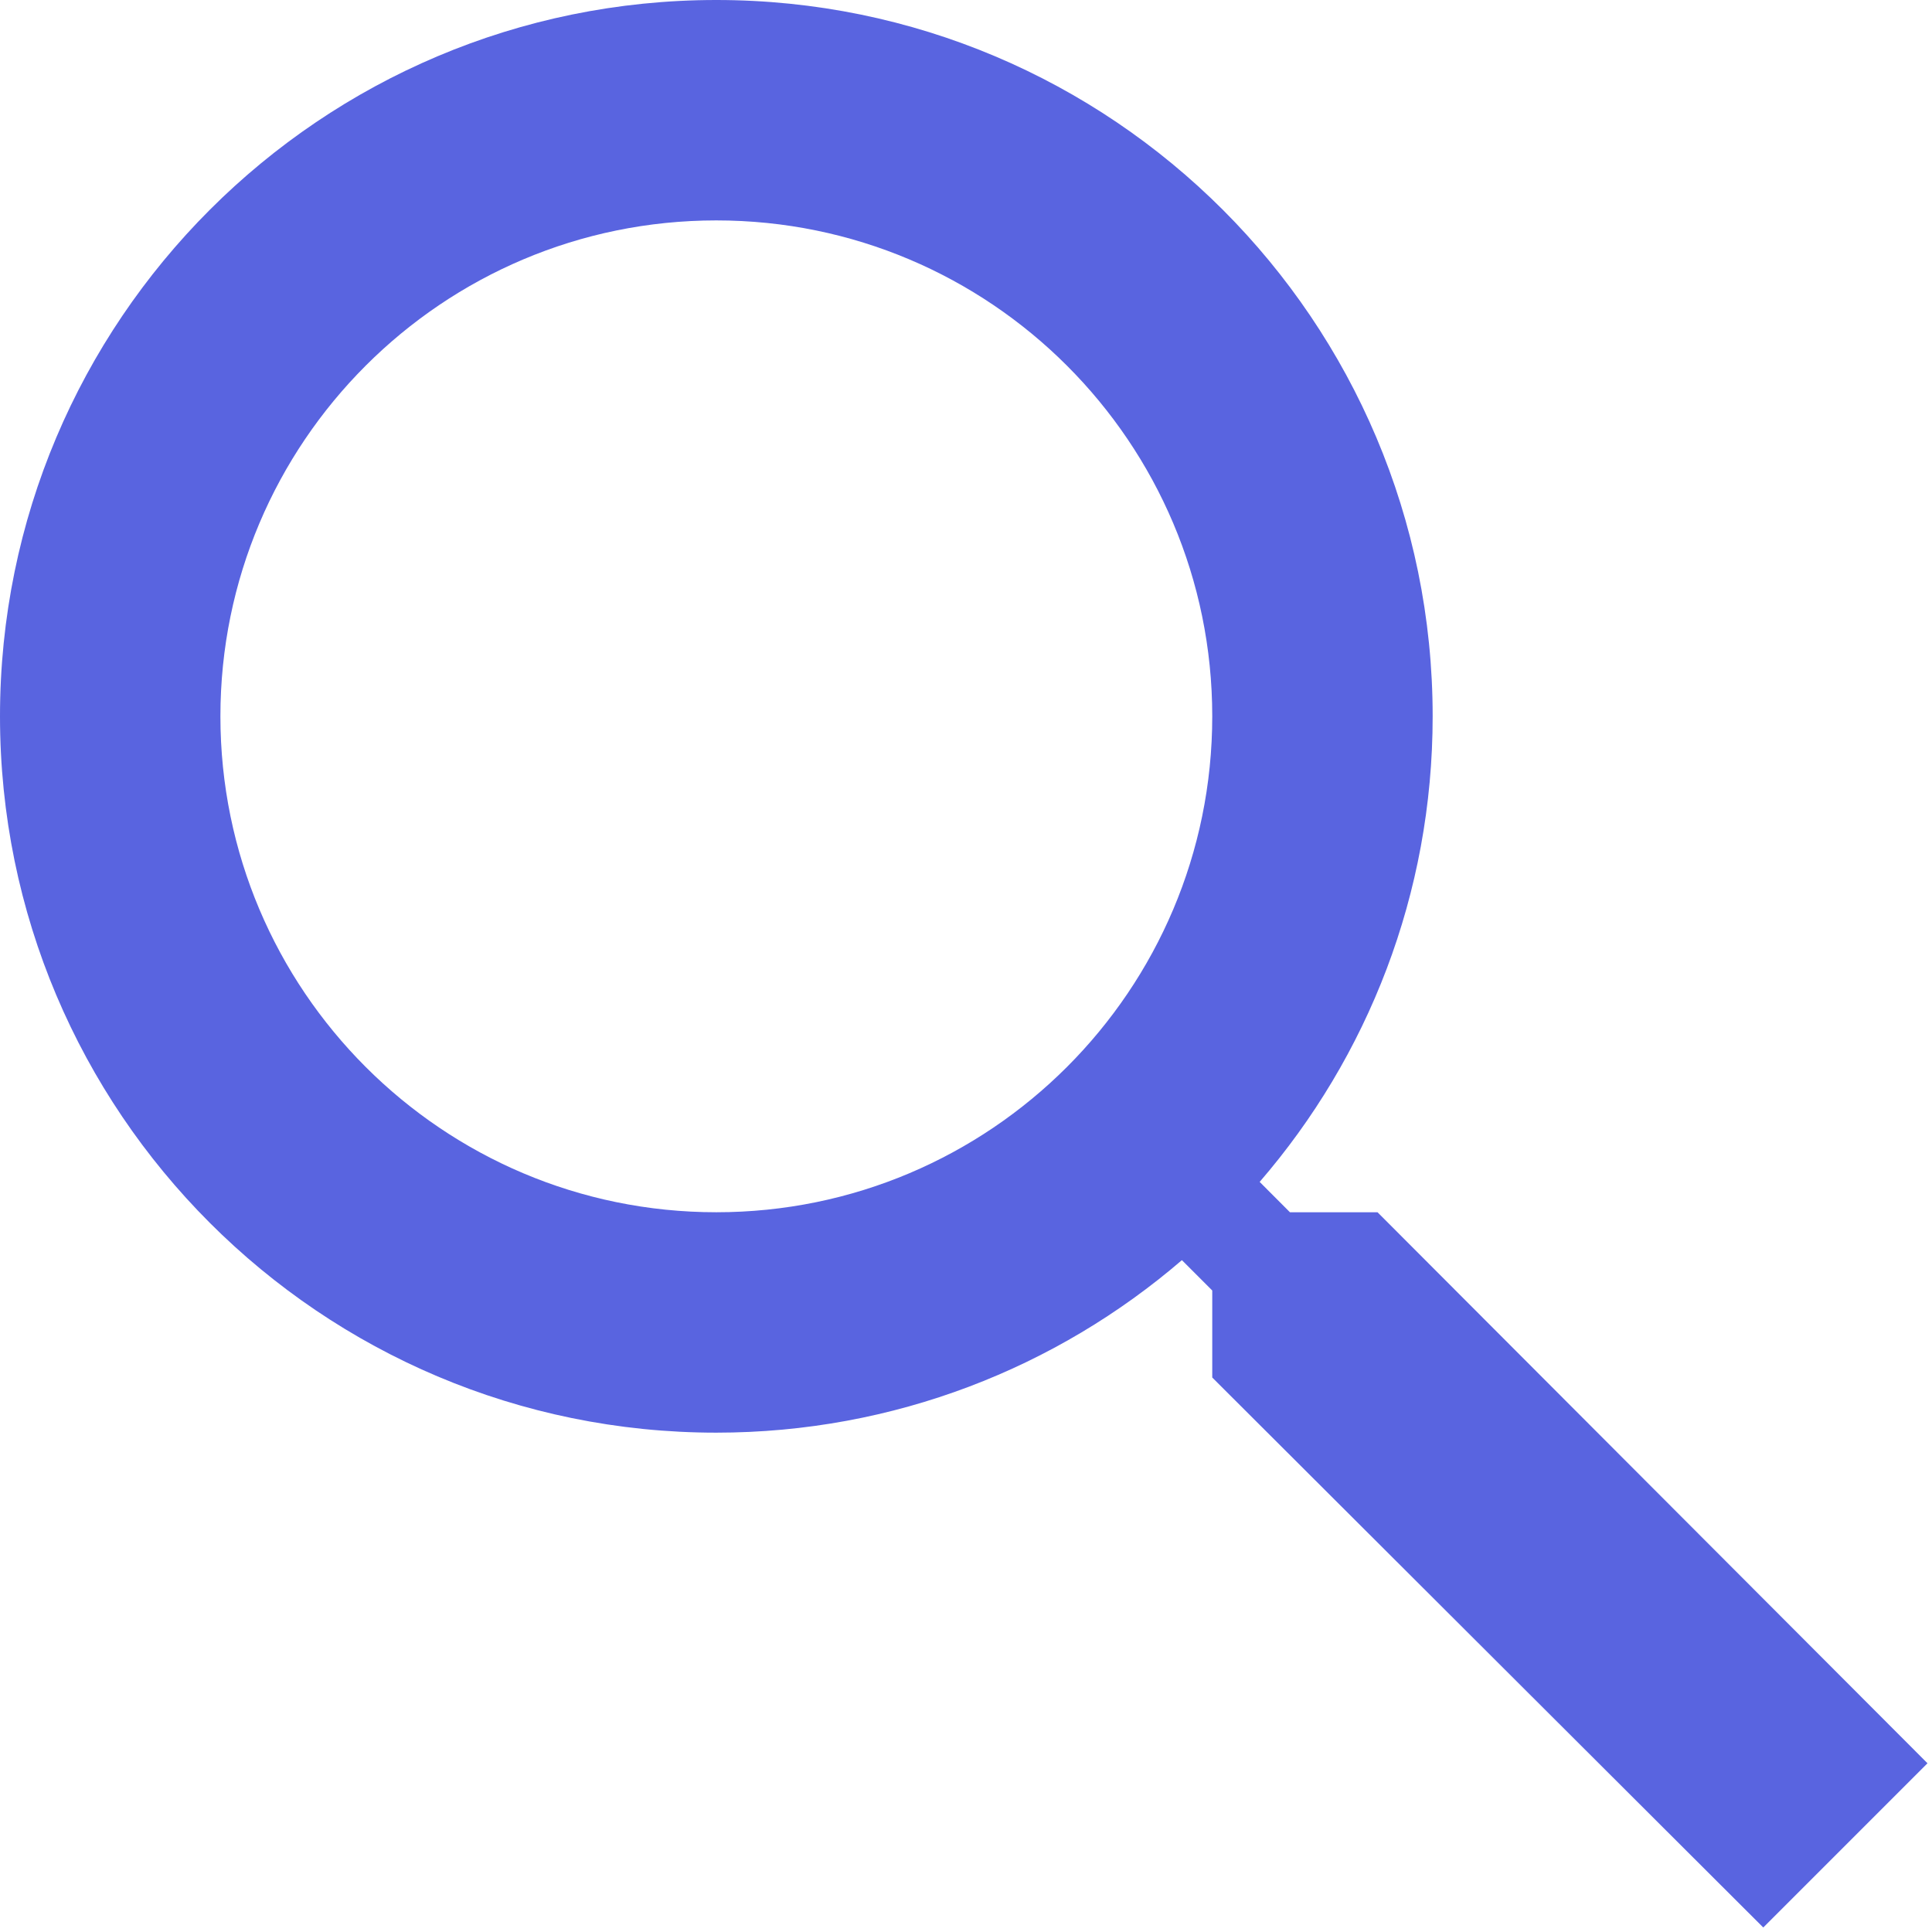
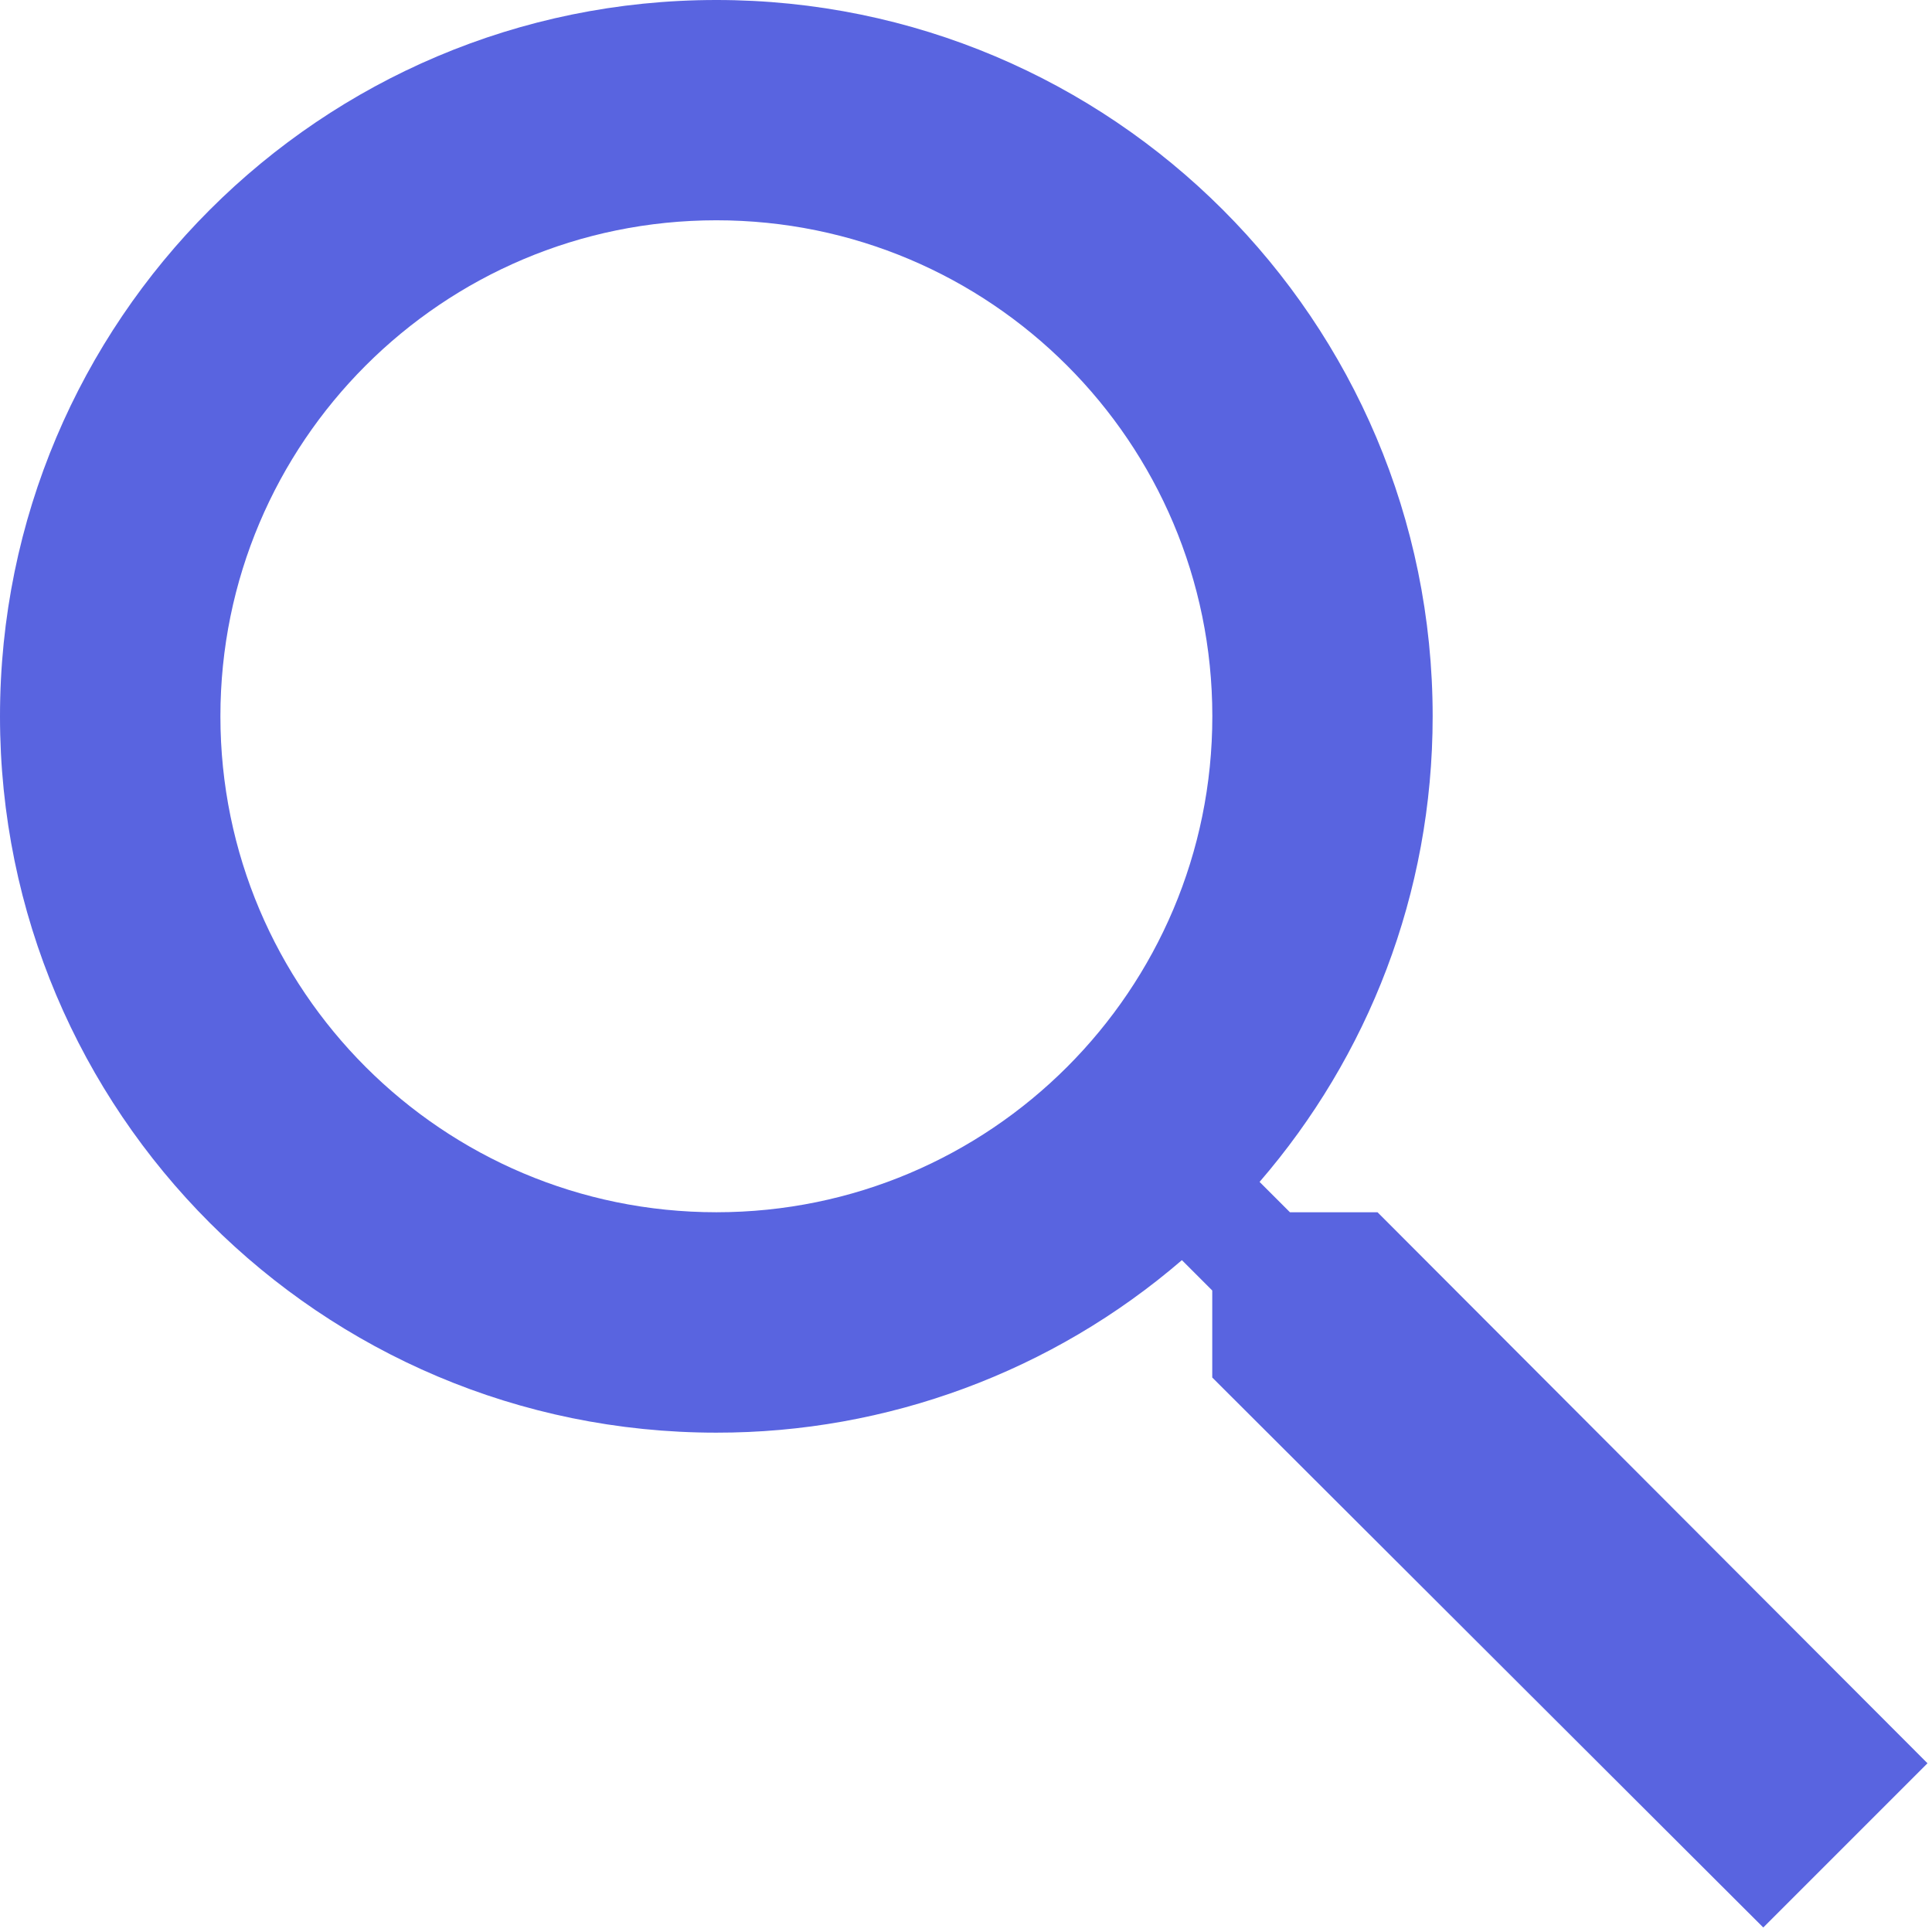
- <svg xmlns="http://www.w3.org/2000/svg" width="24" height="24" viewBox="0 0 24 24" fill="none">
-   <g id="003-search 2">
-     <g id="003-search">
-       <path id="Shape" fill-rule="evenodd" clip-rule="evenodd" d="M16.024 15.059H17.112L23.944 21.904L21.904 23.944L15.059 17.112V16.031L14.682 15.654C13.129 16.989 11.109 17.797 8.898 17.797C3.984 17.797 0 13.813 0 8.898C0 3.984 3.984 0 8.898 0C13.813 0 17.797 3.984 17.797 8.898C17.797 11.109 16.989 13.129 15.648 14.682L16.024 15.059ZM2.738 8.898C2.738 12.3 5.497 15.059 8.898 15.059C12.3 15.059 15.059 12.3 15.059 8.898C15.059 5.497 12.3 2.738 8.898 2.738C5.497 2.738 2.738 5.497 2.738 8.898Z" fill="#5964E0" />
-     </g>
-   </g>
+ <svg xmlns="http://www.w3.org/2000/svg" width="24" height="24" fill="none">
+   <path fill="#5964E0" fill-rule="evenodd" d="M16.024 15.059h1.088l6.832 6.845-2.04 2.04-6.845-6.832v-1.081l-.377-.377a8.844 8.844 0 0 1-5.784 2.143A8.898 8.898 0 0 1 0 8.898 8.898 8.898 0 0 1 8.898 0a8.898 8.898 0 0 1 8.899 8.898c0 2.211-.808 4.23-2.15 5.784l.377.377ZM2.738 8.899a6.16 6.16 0 1 0 12.322-.002 6.16 6.16 0 0 0-12.322.001Z" clip-rule="evenodd" />
</svg>
